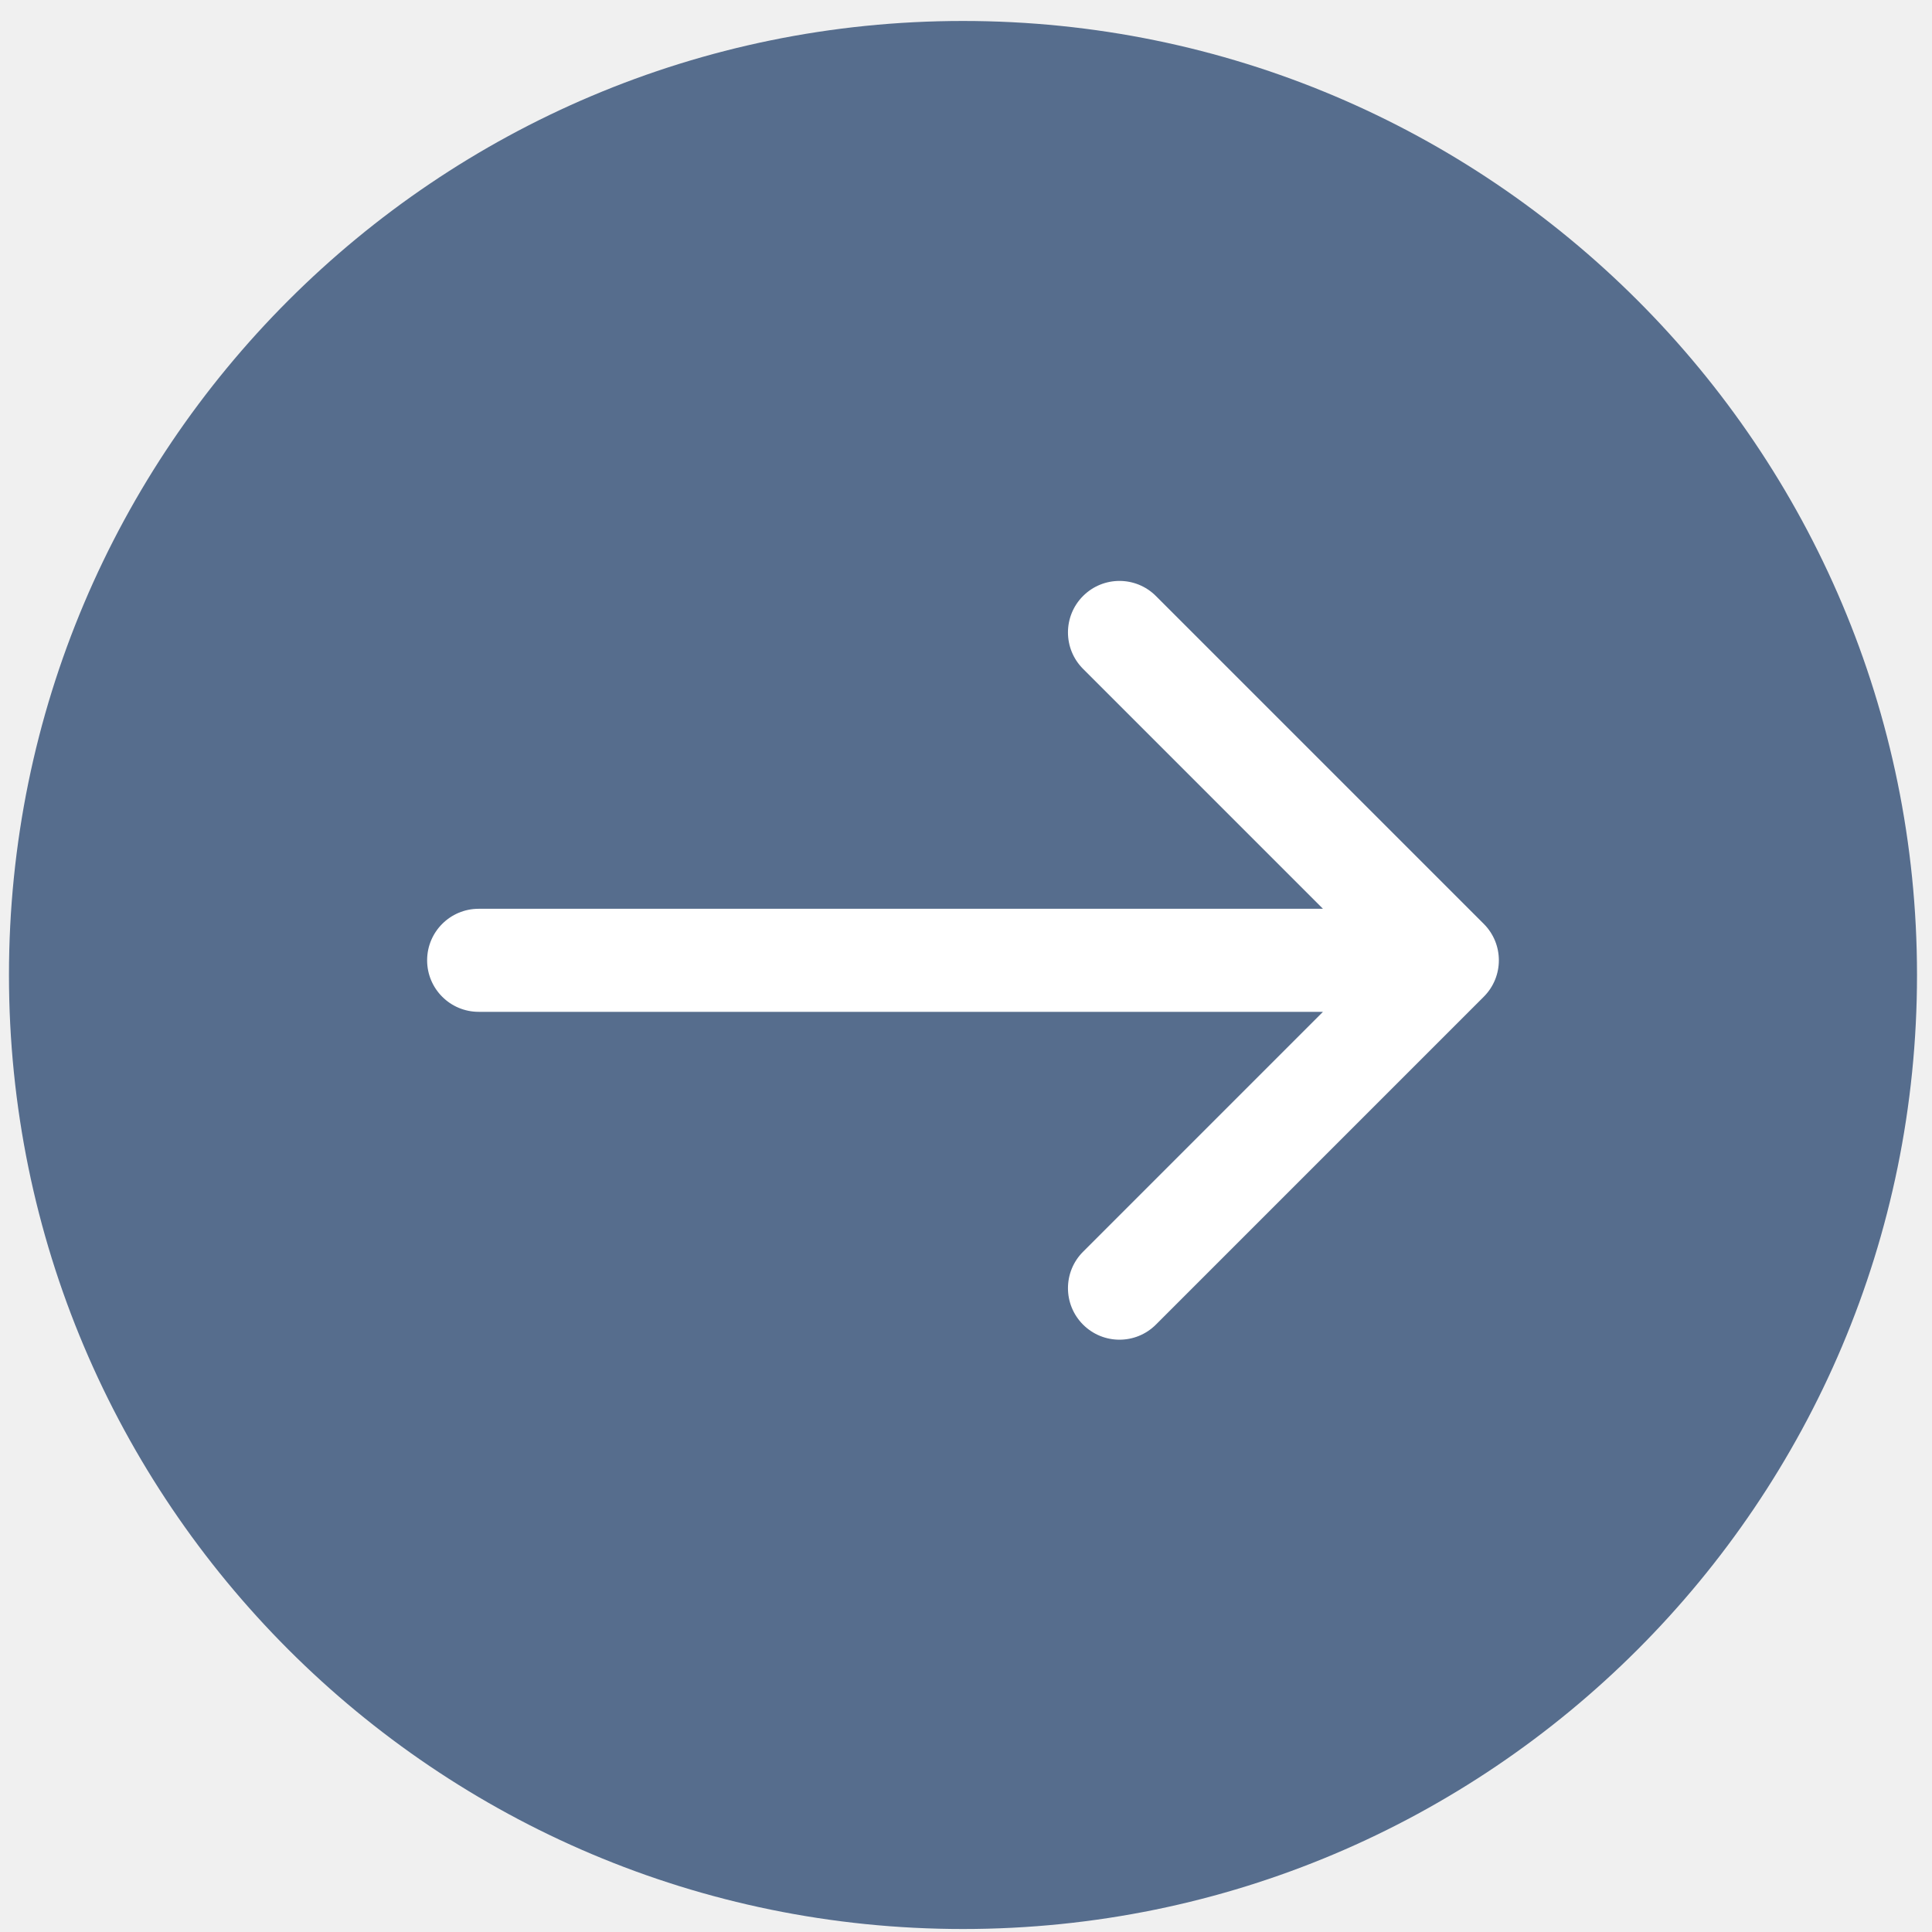
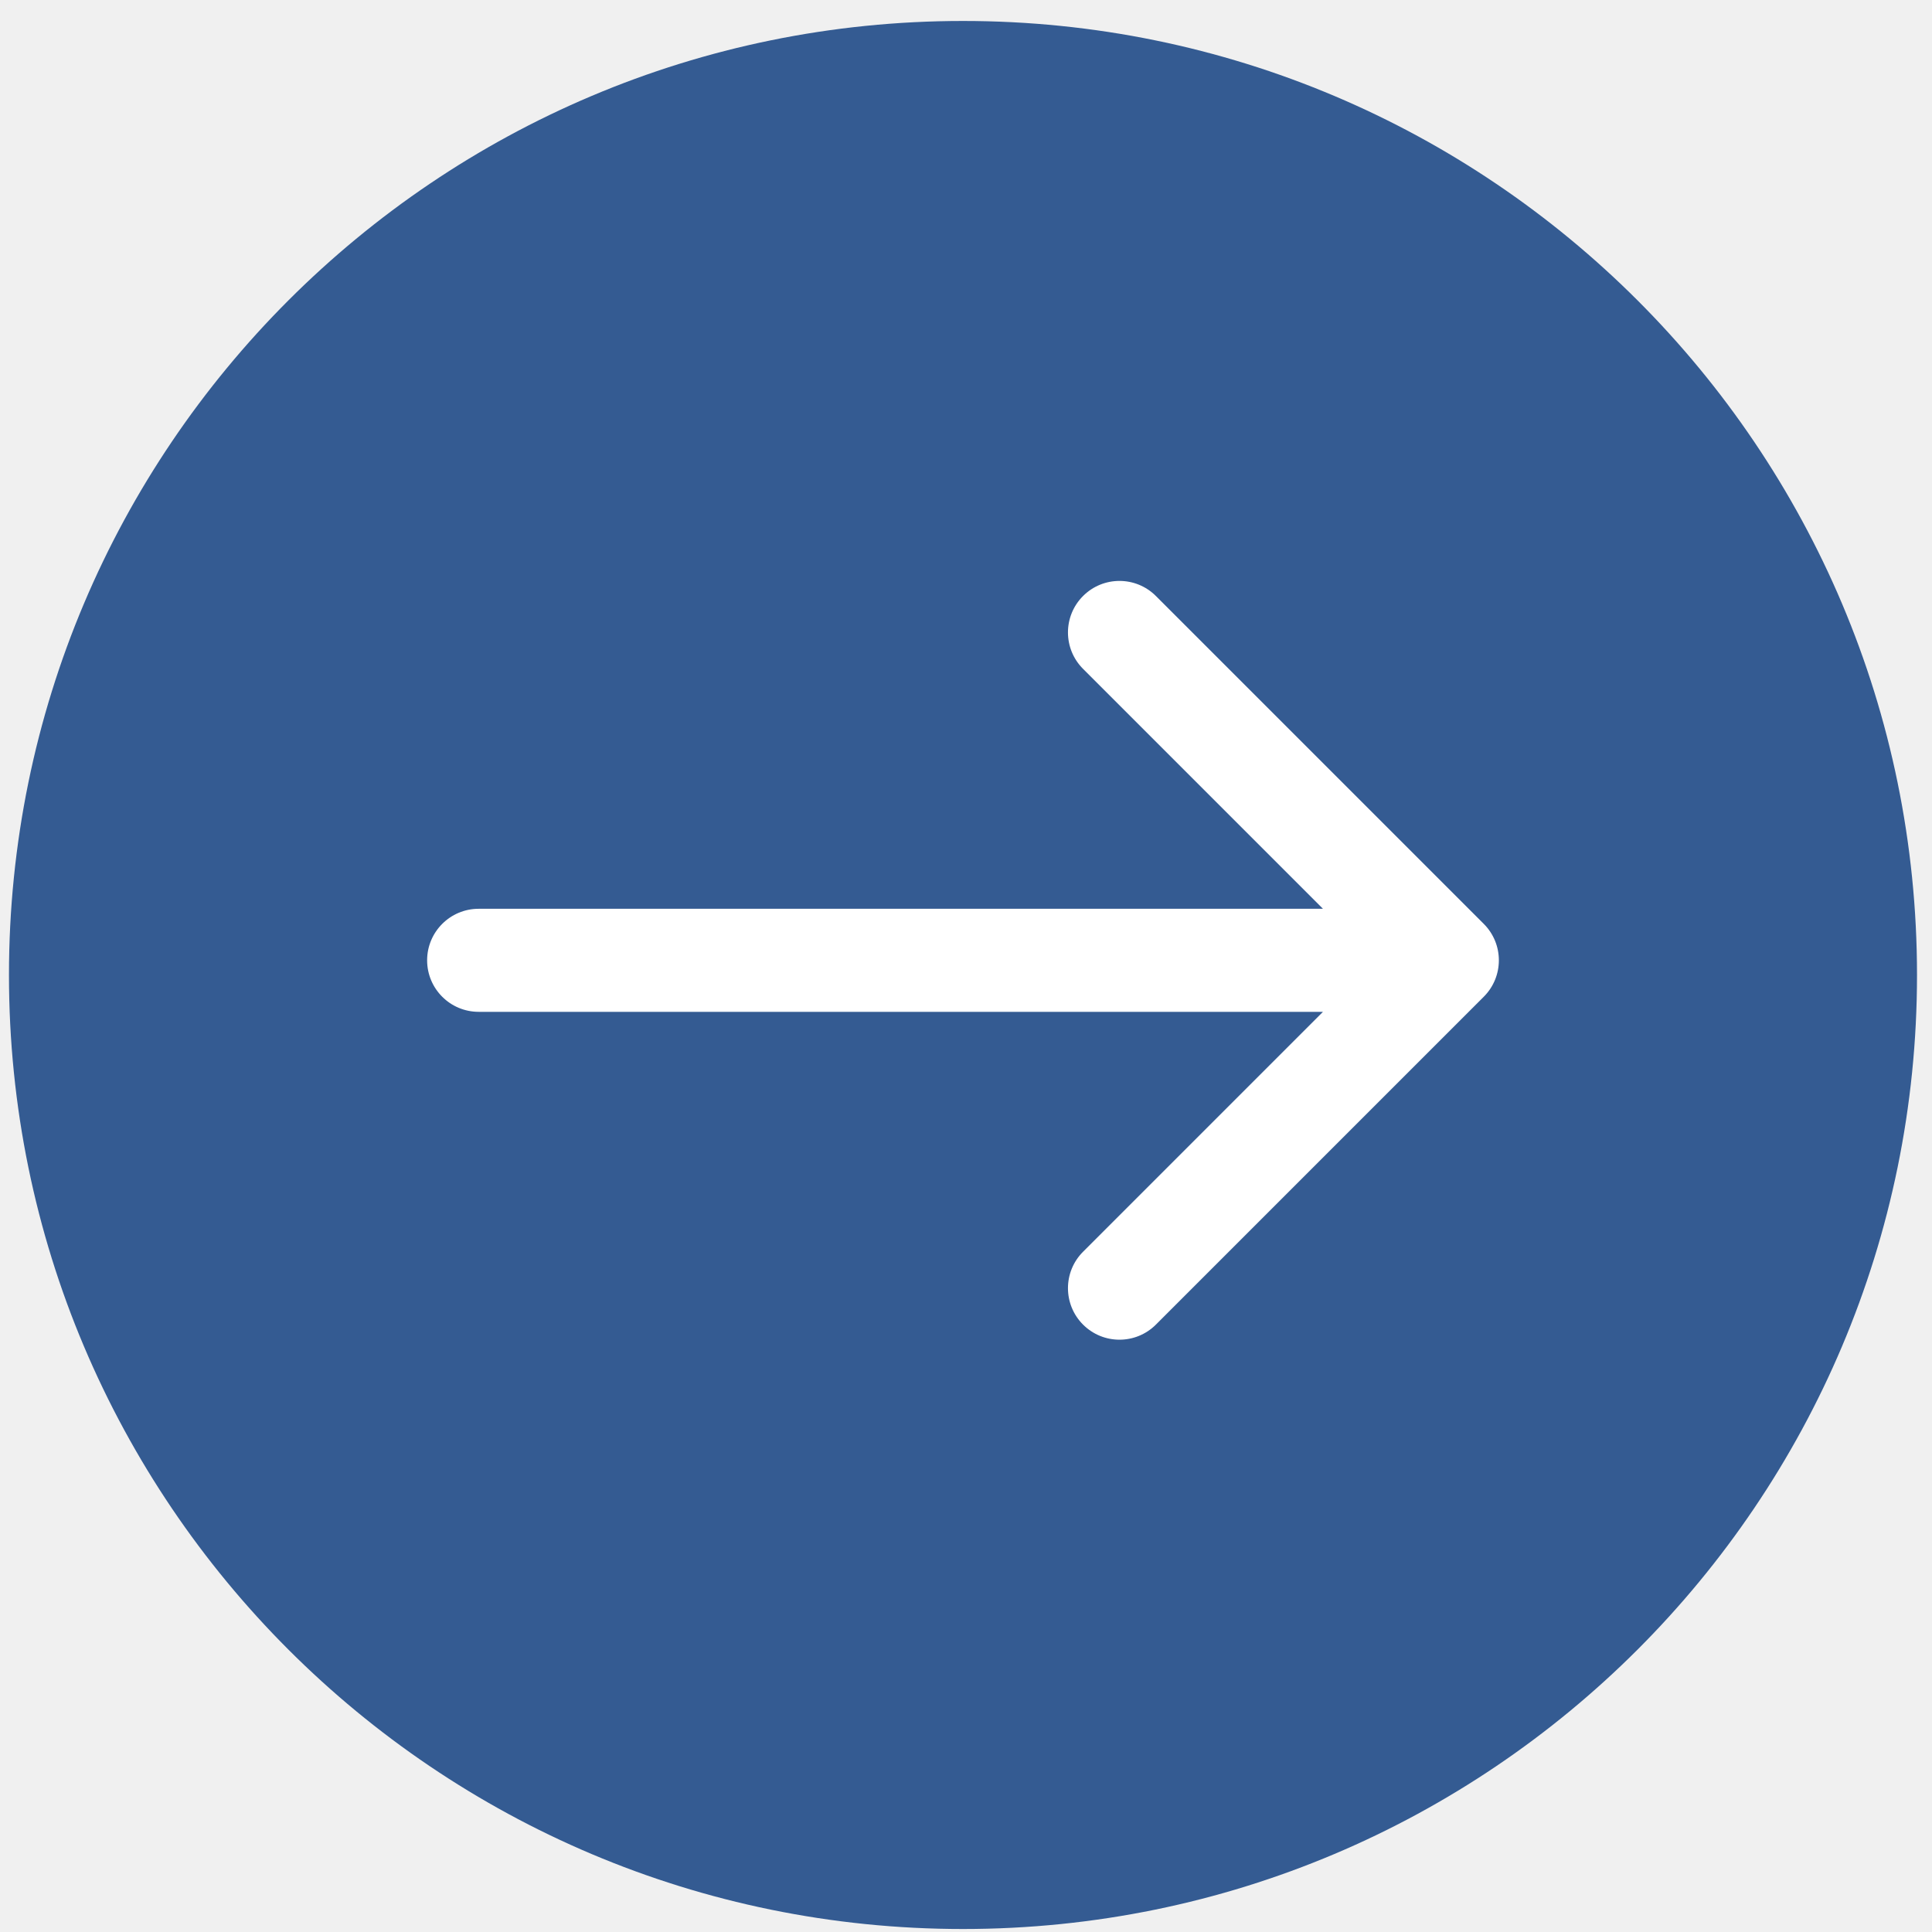
<svg xmlns="http://www.w3.org/2000/svg" width="75" height="75" viewBox="0 0 75 75" fill="none">
-   <circle cx="37.383" cy="37.849" r="37.035" fill="#566D8D" />
+   <circle cx="37.383" cy="37.849" r="37.035" fill="#345B92" />
  <path d="M18.581 35.279C17.477 35.279 16.581 36.175 16.581 37.279C16.581 38.384 17.477 39.279 18.581 39.279V37.279V35.279ZM57.6 38.693C58.381 37.912 58.381 36.646 57.6 35.865L44.872 23.137C44.091 22.356 42.825 22.356 42.044 23.137C41.263 23.918 41.263 25.184 42.044 25.965L53.357 37.279L42.044 48.593C41.263 49.374 41.263 50.64 42.044 51.421C42.825 52.202 44.091 52.202 44.872 51.421L57.6 38.693ZM18.581 37.279V39.279H56.186V37.279V35.279H18.581V37.279Z" fill="white" />
</svg>
